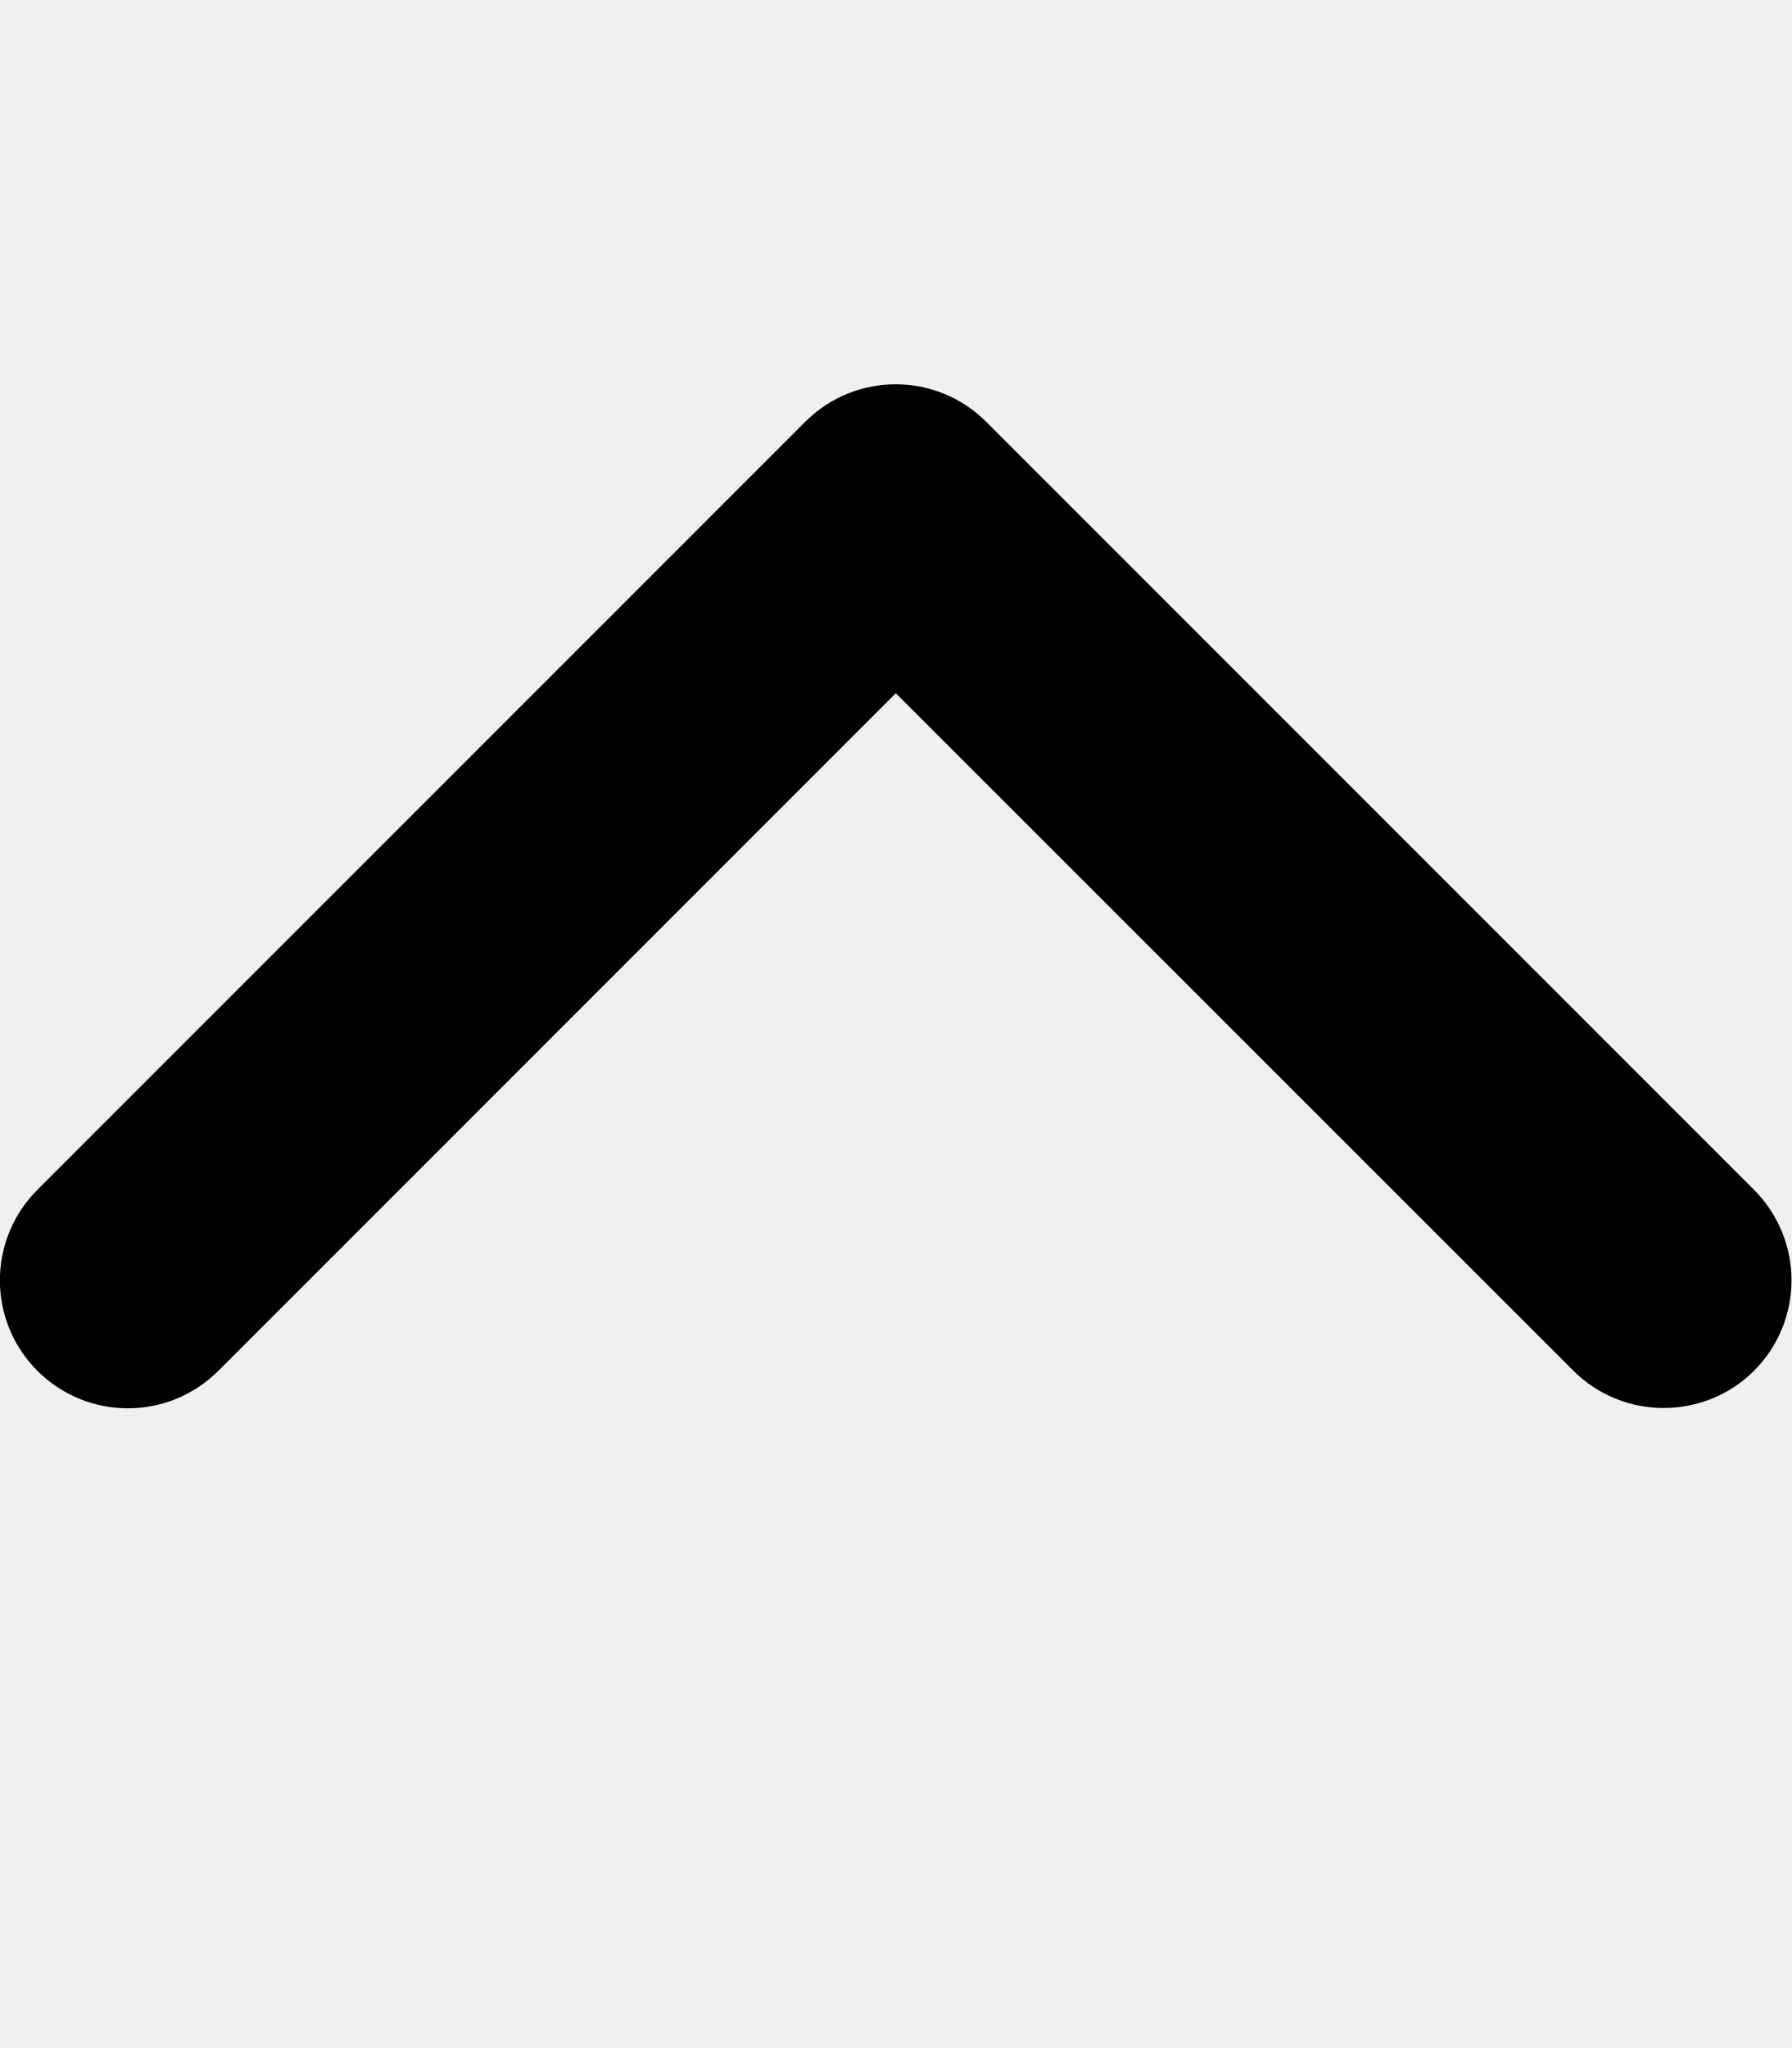
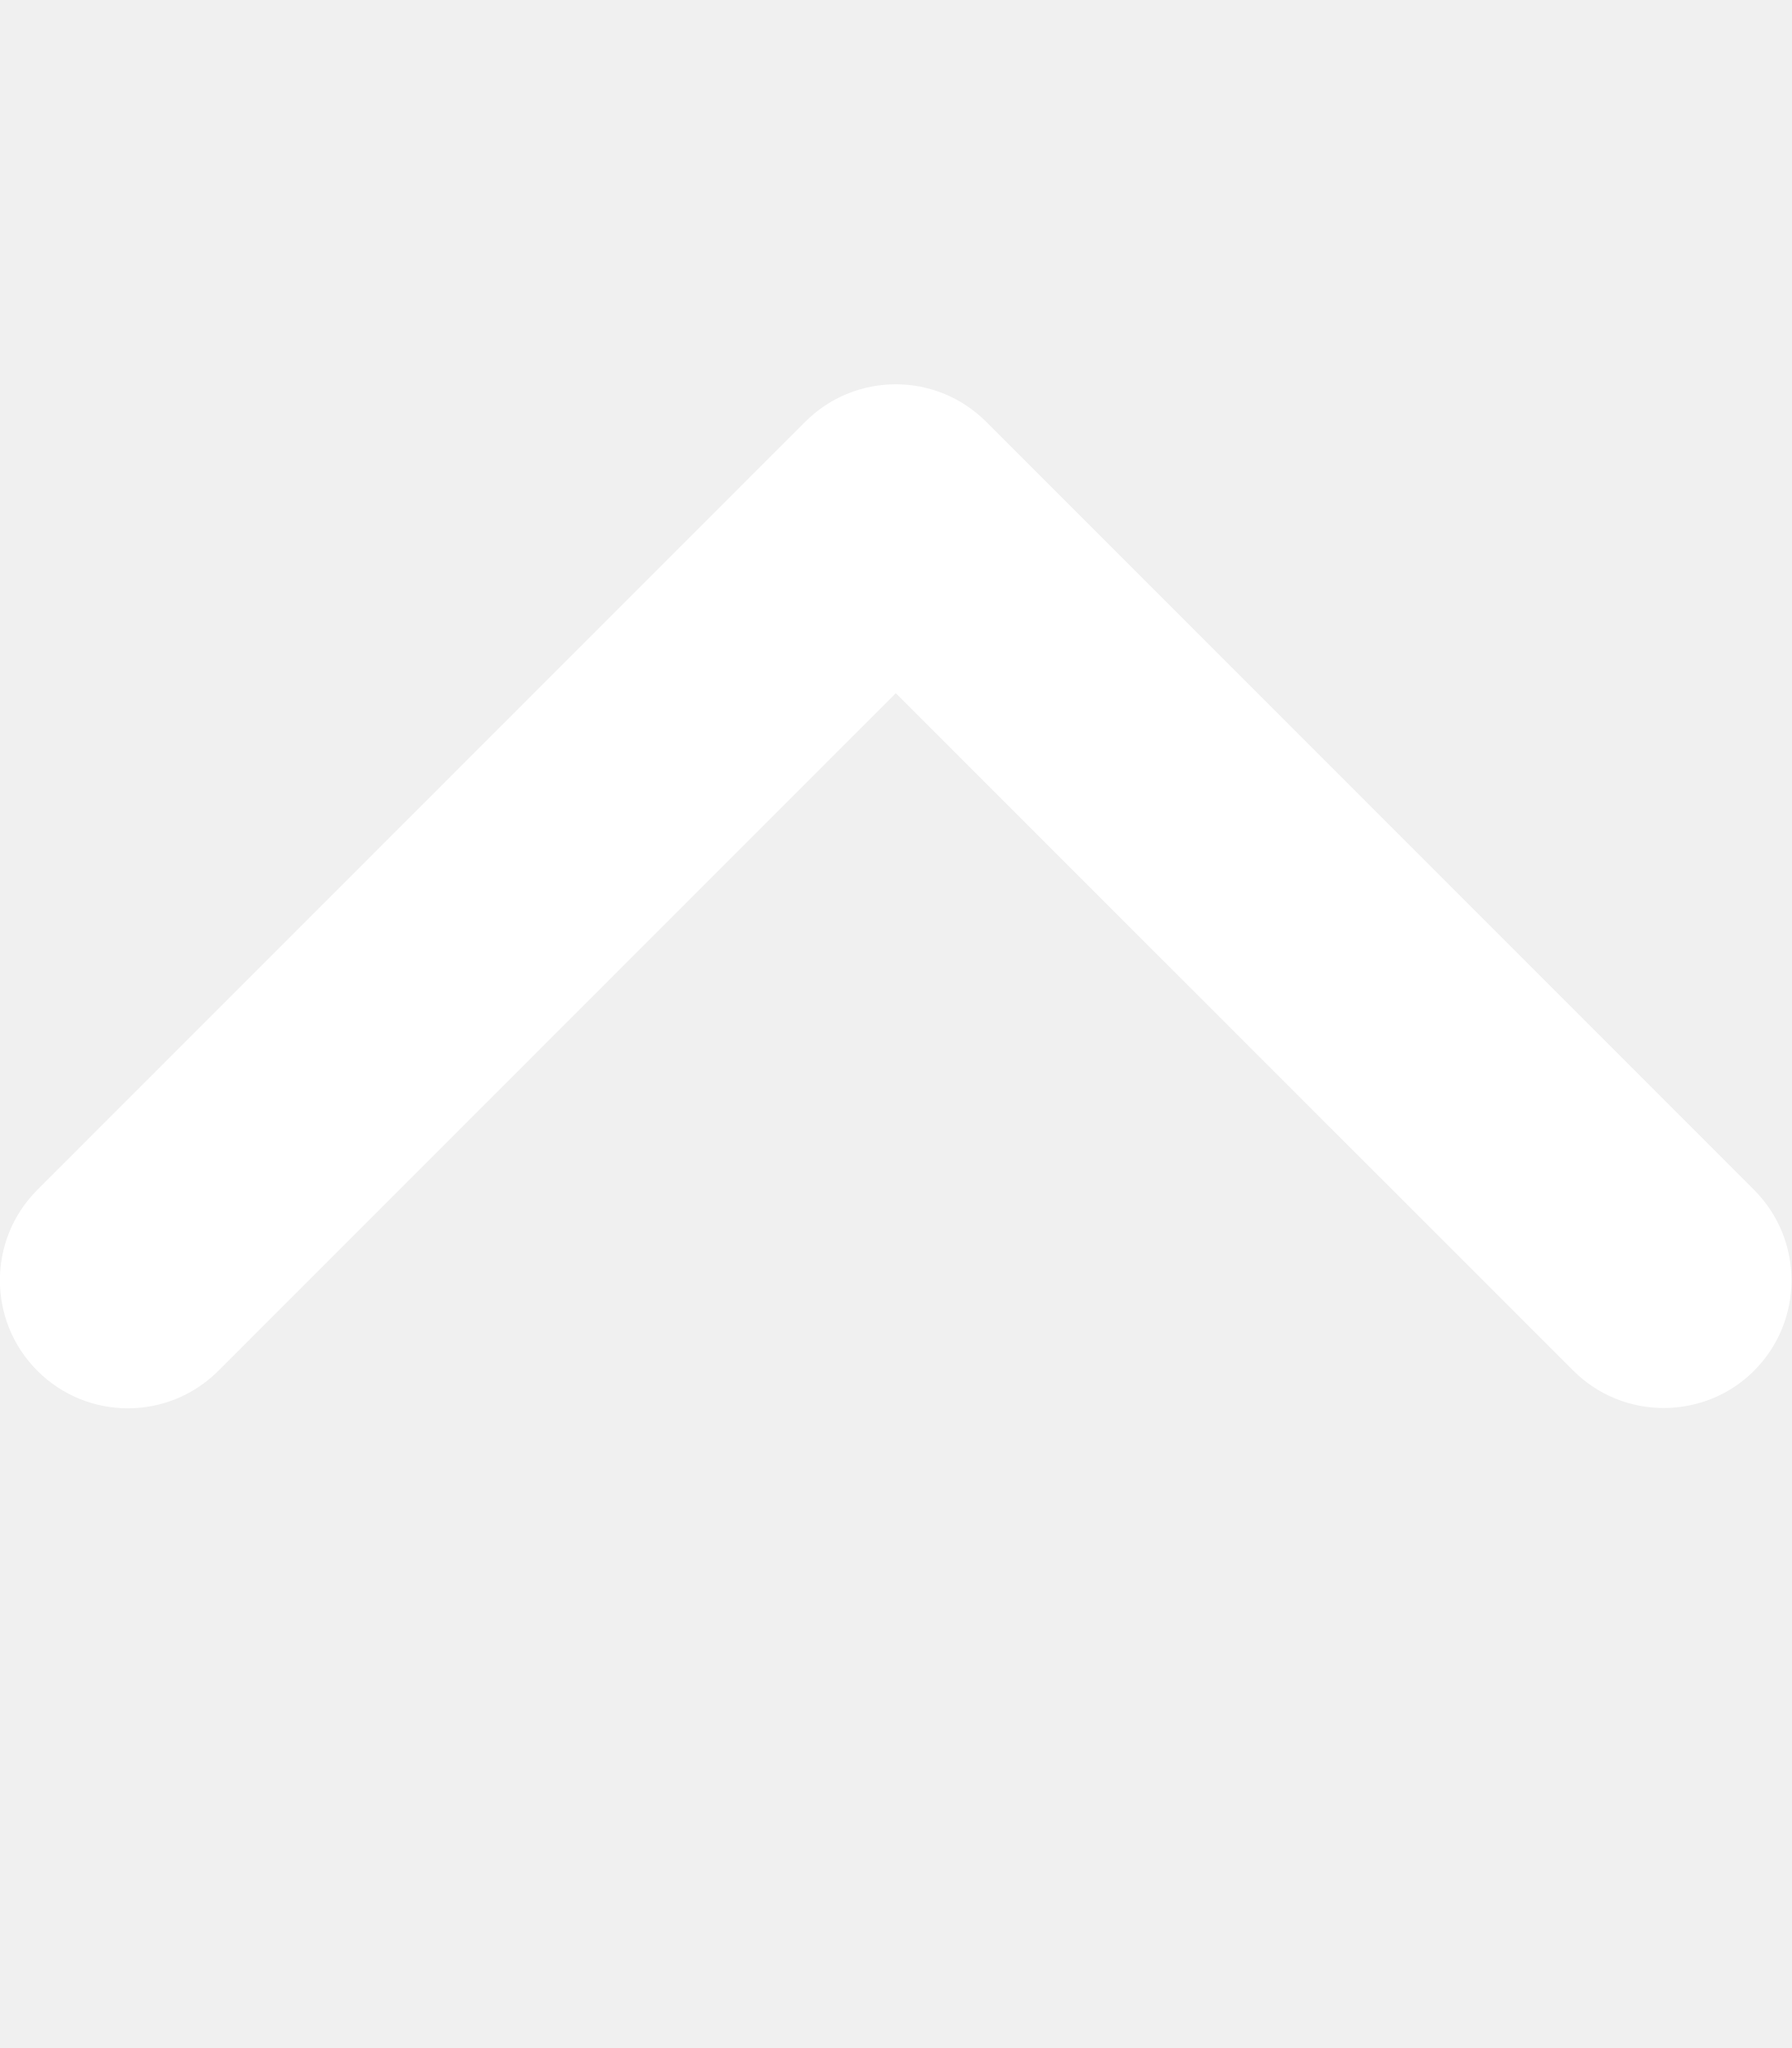
<svg xmlns="http://www.w3.org/2000/svg" viewBox="0 0 448 512">
-   <path d="M416 352c-8.188 0-16.38-3.125-22.62-9.375L224 173.3l-169.4 169.4c-12.5 12.5-32.75 12.5-45.25 0s-12.5-32.75 0-45.25l192-192c12.5-12.5 32.75-12.5 45.25 0l192 192c12.5 12.5 12.5 32.75 0 45.25C432.4 348.9 424.2 352 416 352z" />
+   <path fill="#FFF" d="M416 352c-8.188 0-16.38-3.125-22.62-9.375L224 173.3l-169.4 169.4c-12.5 12.5-32.75 12.5-45.25 0s-12.5-32.75 0-45.25l192-192c12.5-12.5 32.75-12.5 45.25 0l192 192c12.5 12.5 12.5 32.75 0 45.25C432.4 348.9 424.2 352 416 352z" />
</svg>
